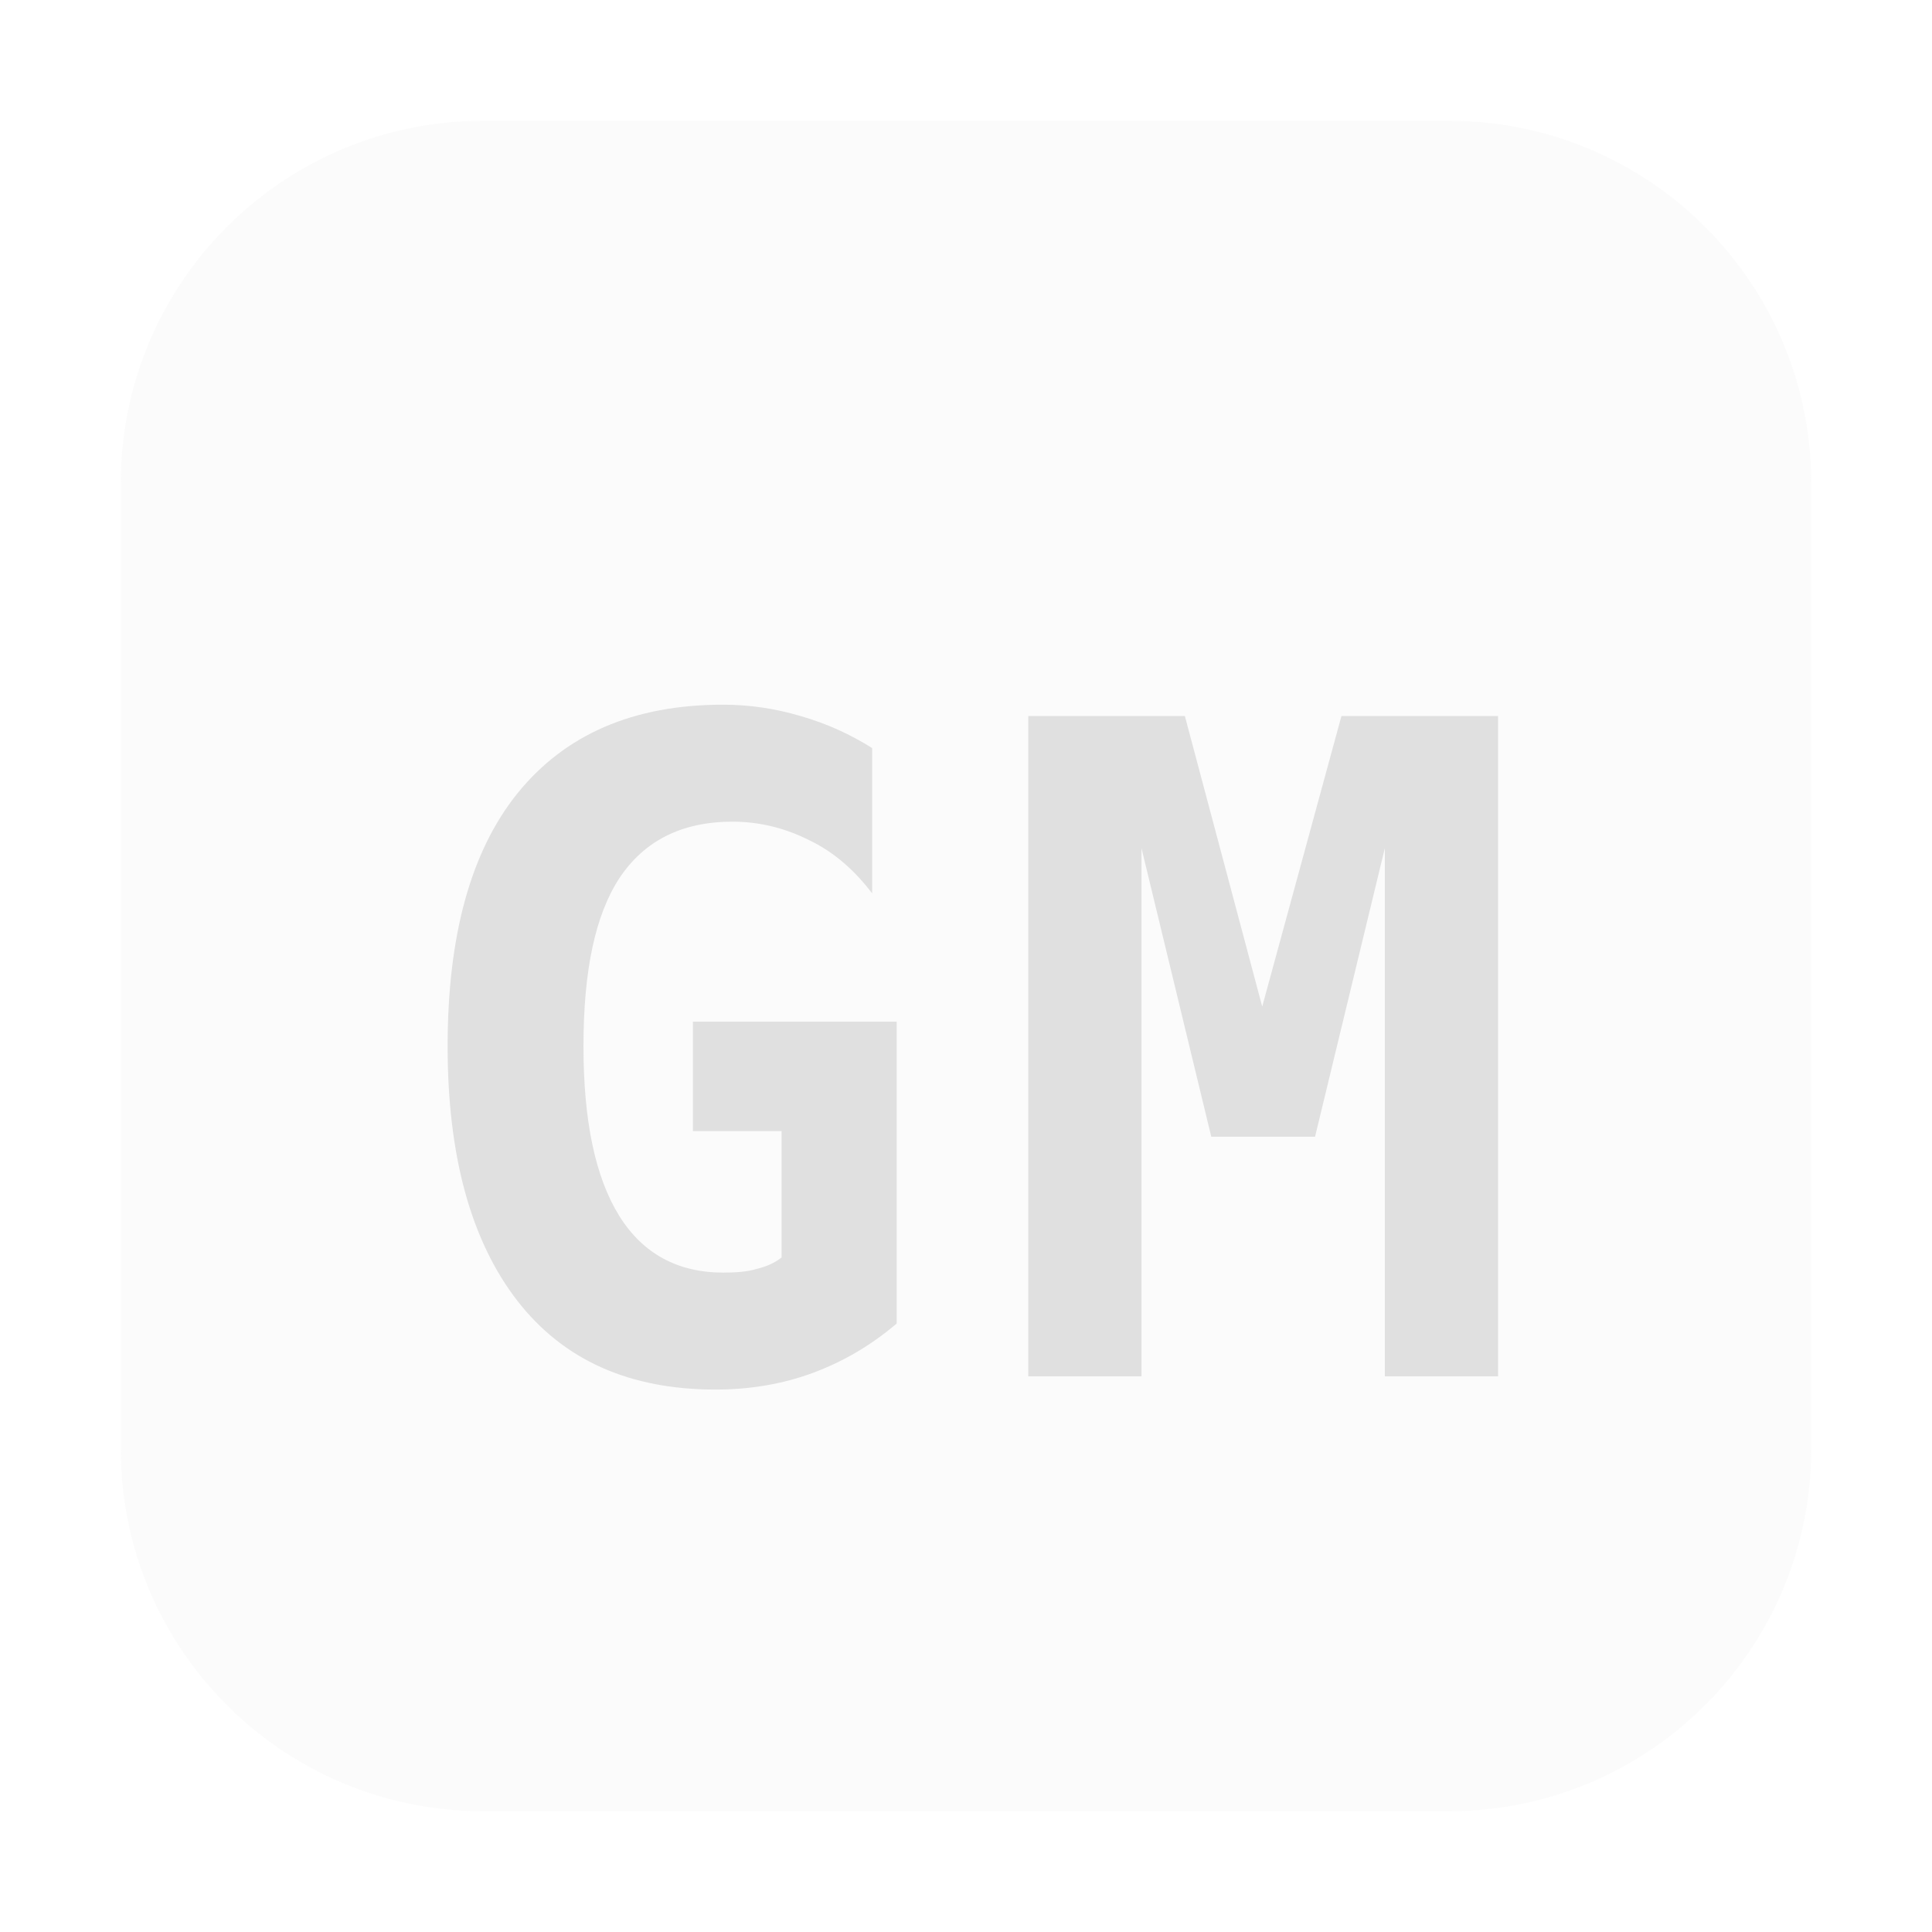
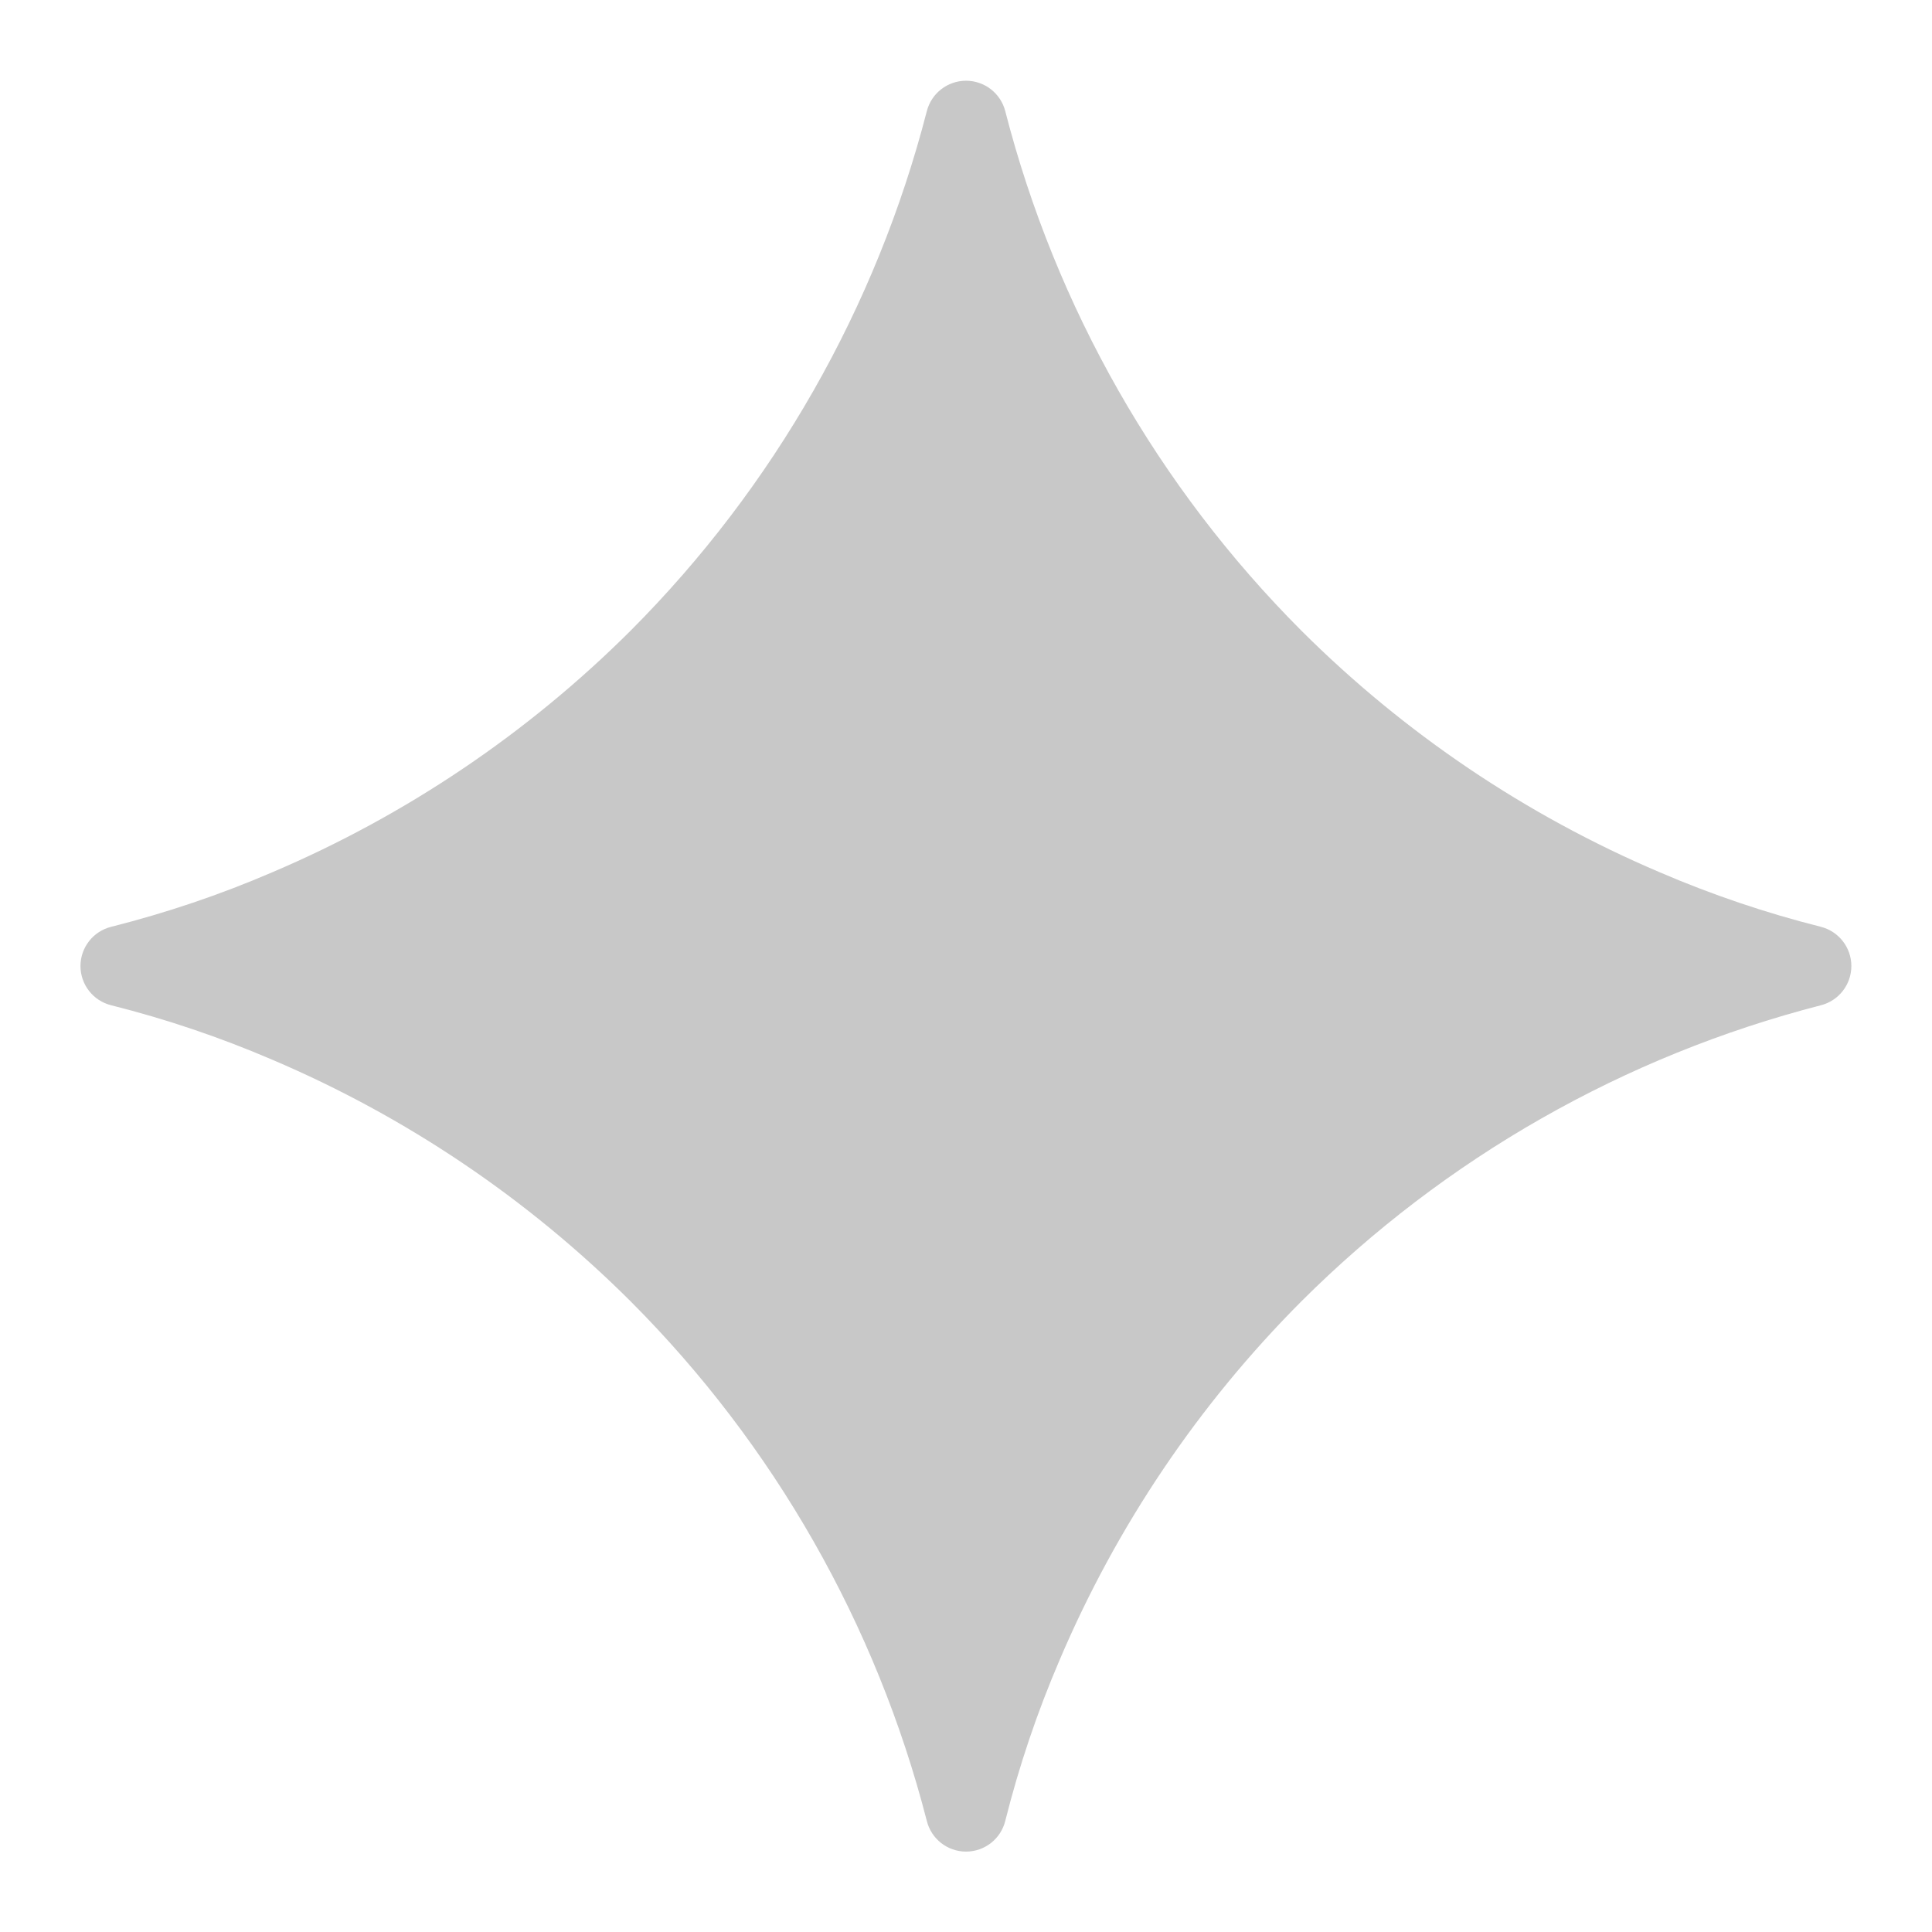
- <svg xmlns="http://www.w3.org/2000/svg" width="16" height="16" viewBox="0 0 16 16">
-   <rect x="1" y="1" width="14" height="14" rx="3" fill="#e0e0e0" opacity="0.12" />
-   <text x="8" y="11.4" font-family="monospace" font-size="7.5" font-weight="bold" fill="#e0e0e0" text-anchor="middle" letter-spacing="0.4">GM</text>
+ <svg xmlns="http://www.w3.org/2000/svg" fill="#c8c8c8" viewBox="0 0 24 24" width="16" height="16">
+   <path d="M20.616 10.835a14.147 14.147 0 01-4.45-3.001 14.111 14.111 0 01-3.678-6.452.503.503 0 00-.975 0 14.134 14.134 0 01-3.679 6.452 14.155 14.155 0 01-4.45 3.001c-.65.28-1.318.505-2.002.678a.502.502 0 000 .975c.684.172 1.35.397 2.002.677a14.147 14.147 0 014.45 3.001 14.112 14.112 0 013.679 6.453.502.502 0 00.975 0c.172-.685.397-1.351.677-2.003a14.145 14.145 0 013.001-4.45 14.113 14.113 0 016.453-3.678.503.503 0 000-.975 13.245 13.245 0 01-2.003-.678z" />
</svg>
